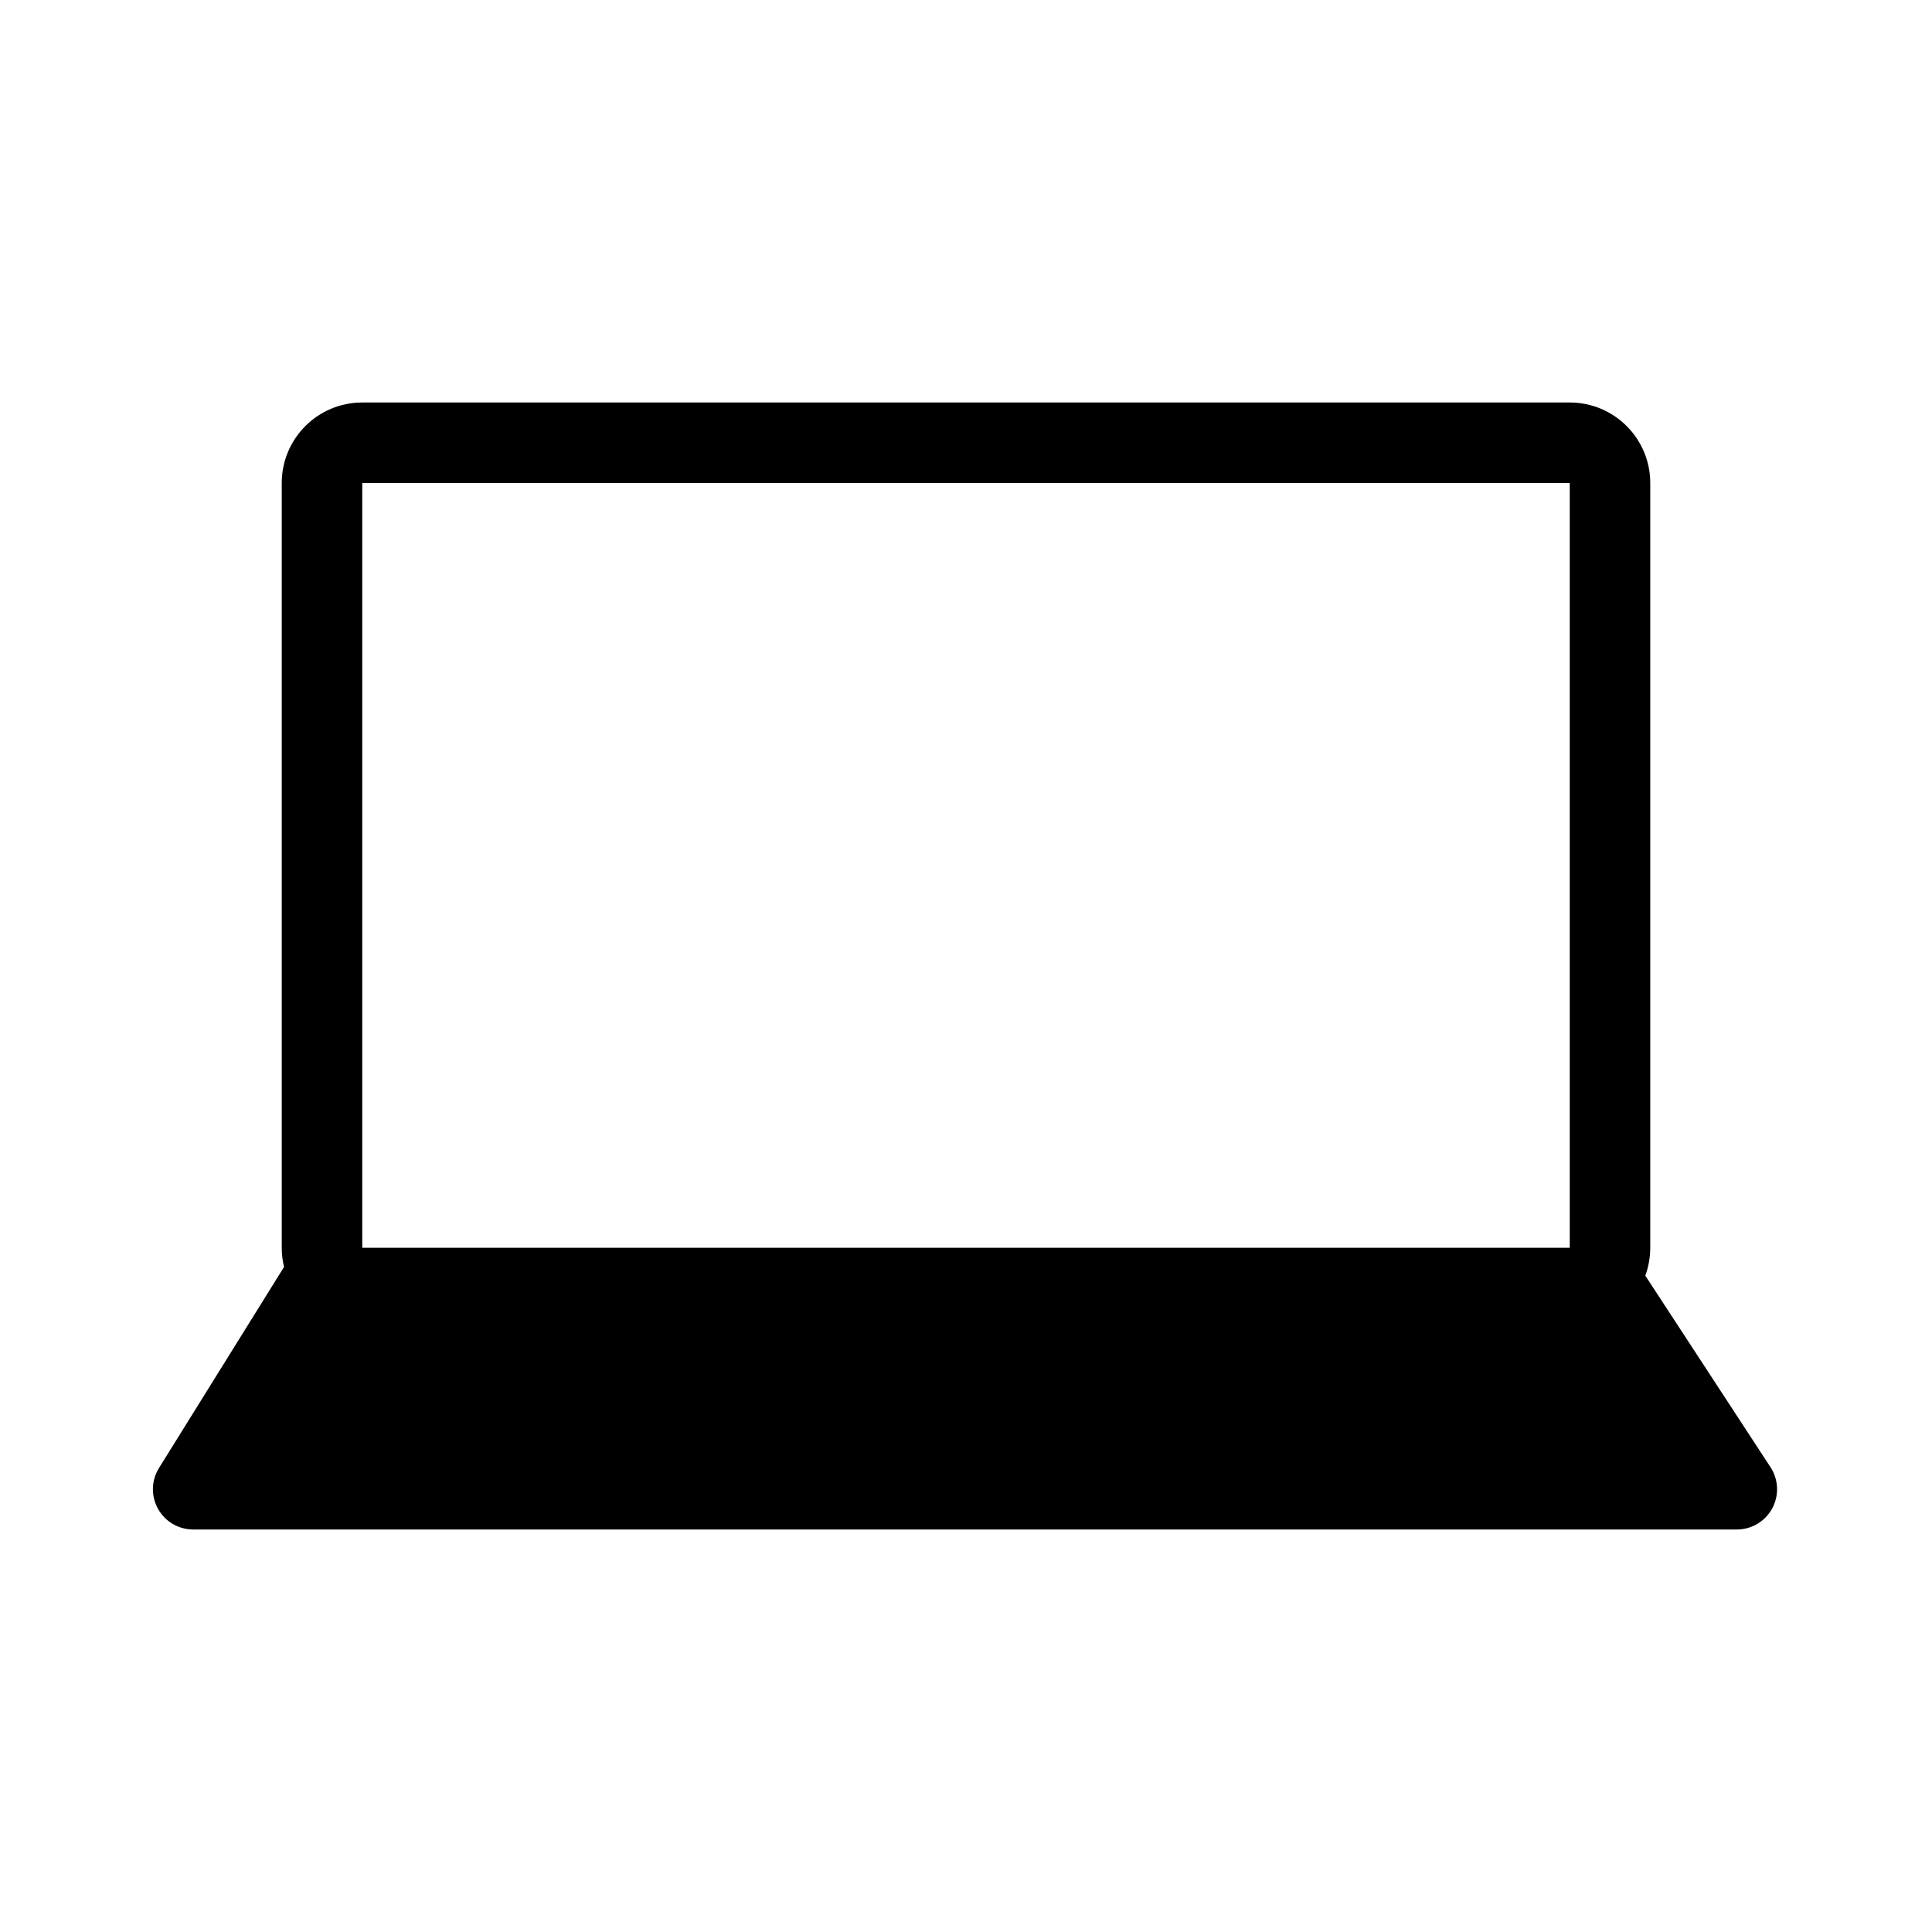
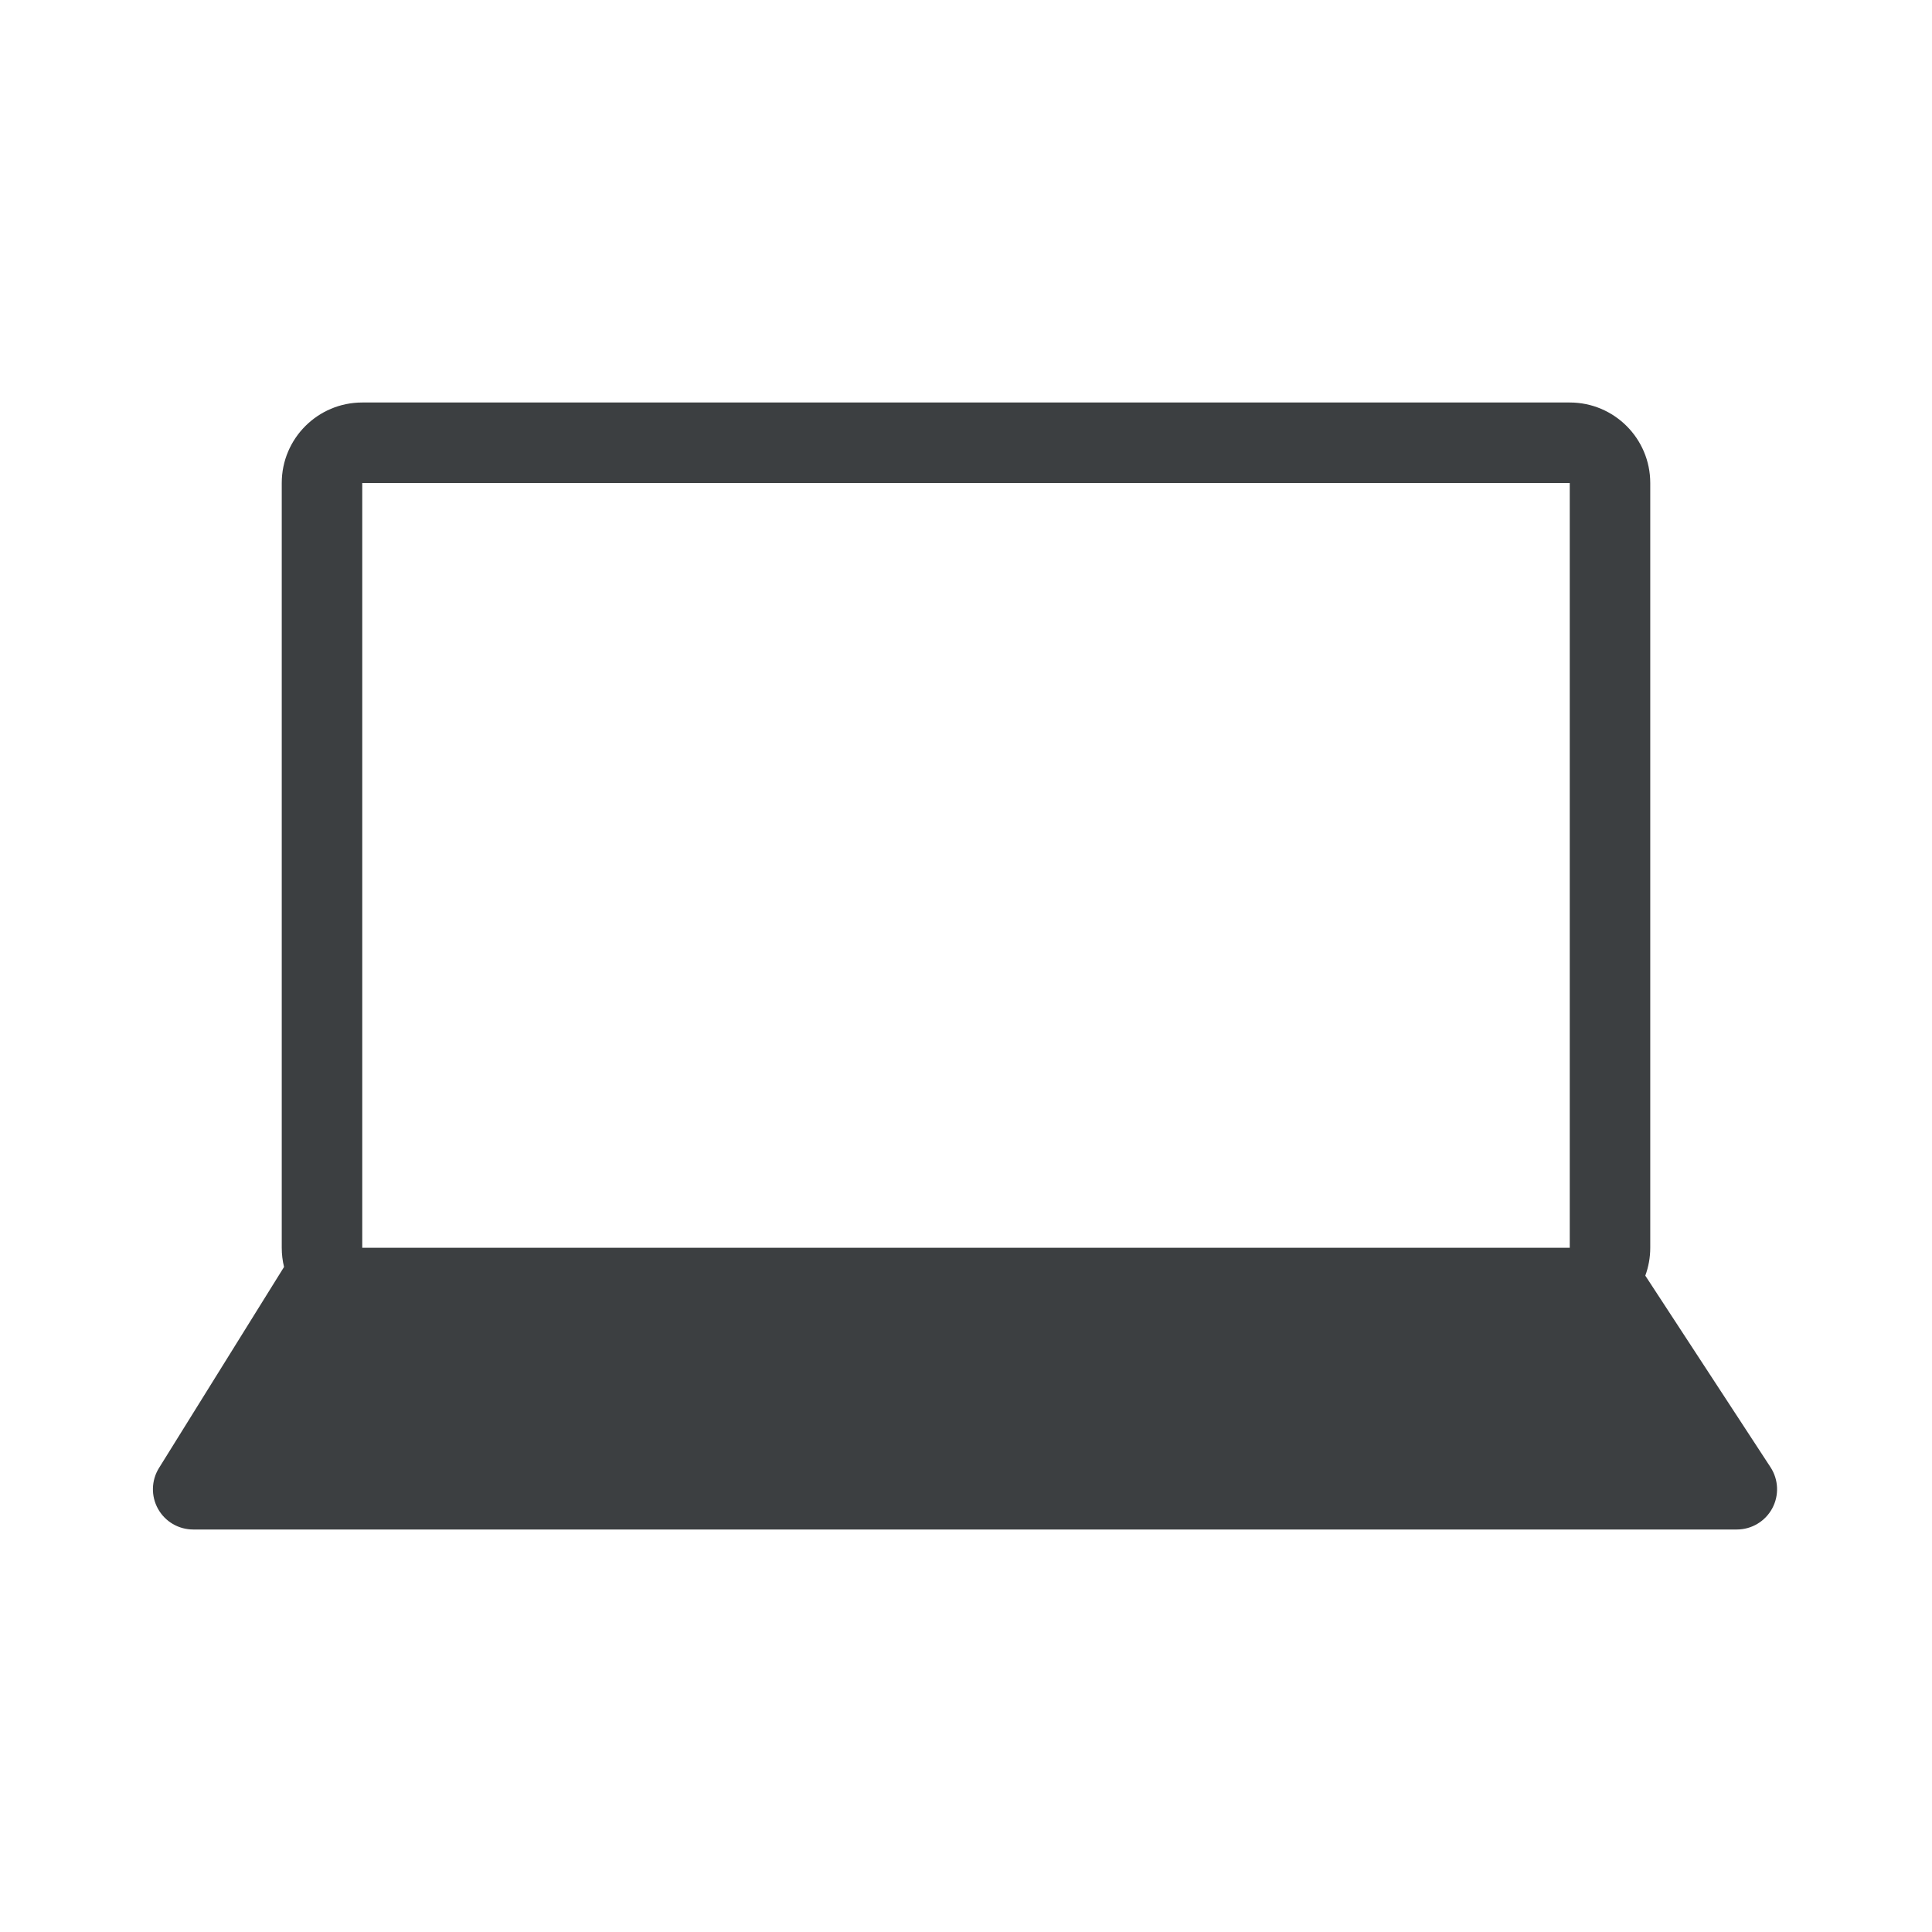
- <svg xmlns="http://www.w3.org/2000/svg" width="48" height="48" viewBox="0 0 48 48">
-   <path fill="currentColor" fill-rule="evenodd" d="M7.057 31.477A2 2 0 0 1 7 31V12a2 2 0 0 1 2-2h30a2 2 0 0 1 2 2v19c0 .244-.044.477-.123.693l3.111 4.76A1 1 0 0 1 43.151 38H4.8a1 1 0 0 1-.85-1.528zM9 12h30v19H9z" clip-rule="evenodd" />
+ <svg xmlns="http://www.w3.org/2000/svg" width="48" height="48" viewBox="0 0 48 48" version="1.1" id="svg10068">
+   <defs id="defs10072" />
+   <path fill="currentColor" fill-rule="evenodd" d="M7.057 31.477A2 2 0 0 1 7 31V12a2 2 0 0 1 2-2h30a2 2 0 0 1 2 2v19c0 .244-.044.477-.123.693l3.111 4.76A1 1 0 0 1 43.151 38H4.8a1 1 0 0 1-.85-1.528zM9 12h30v19H9z" clip-rule="evenodd" id="path10066" style="fill:#3c3f41;fill-opacity:1" />
</svg>
